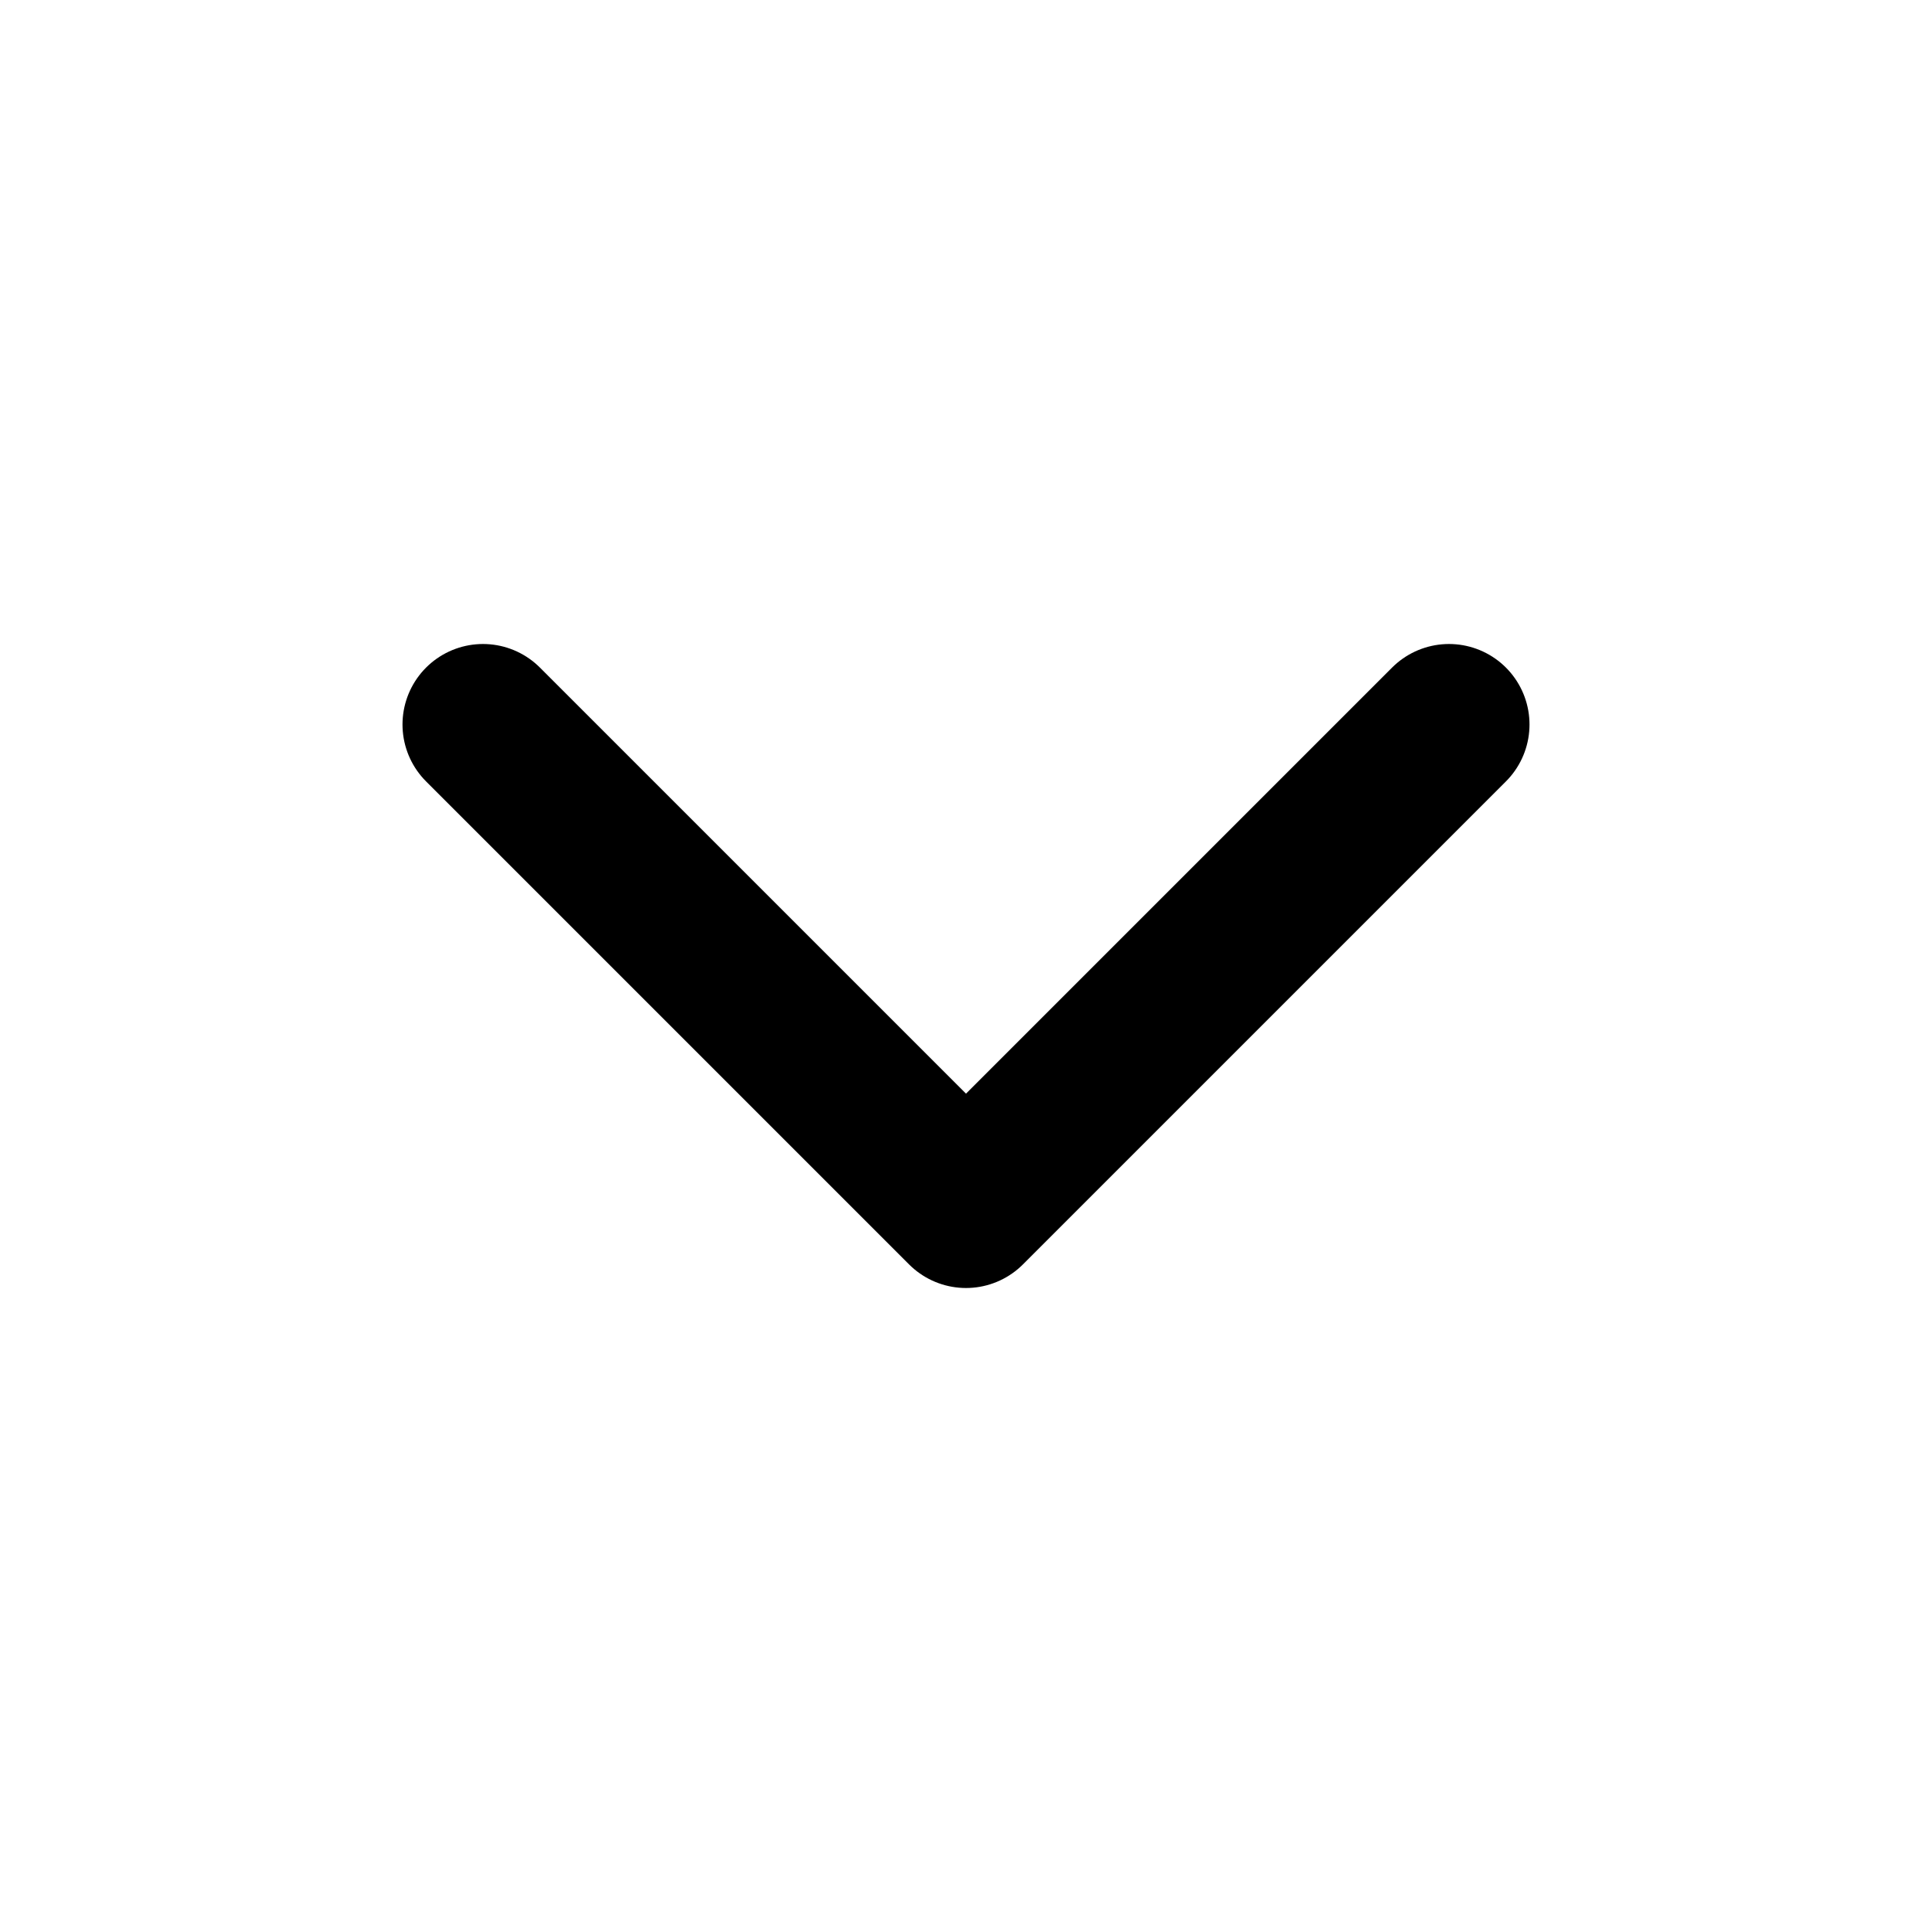
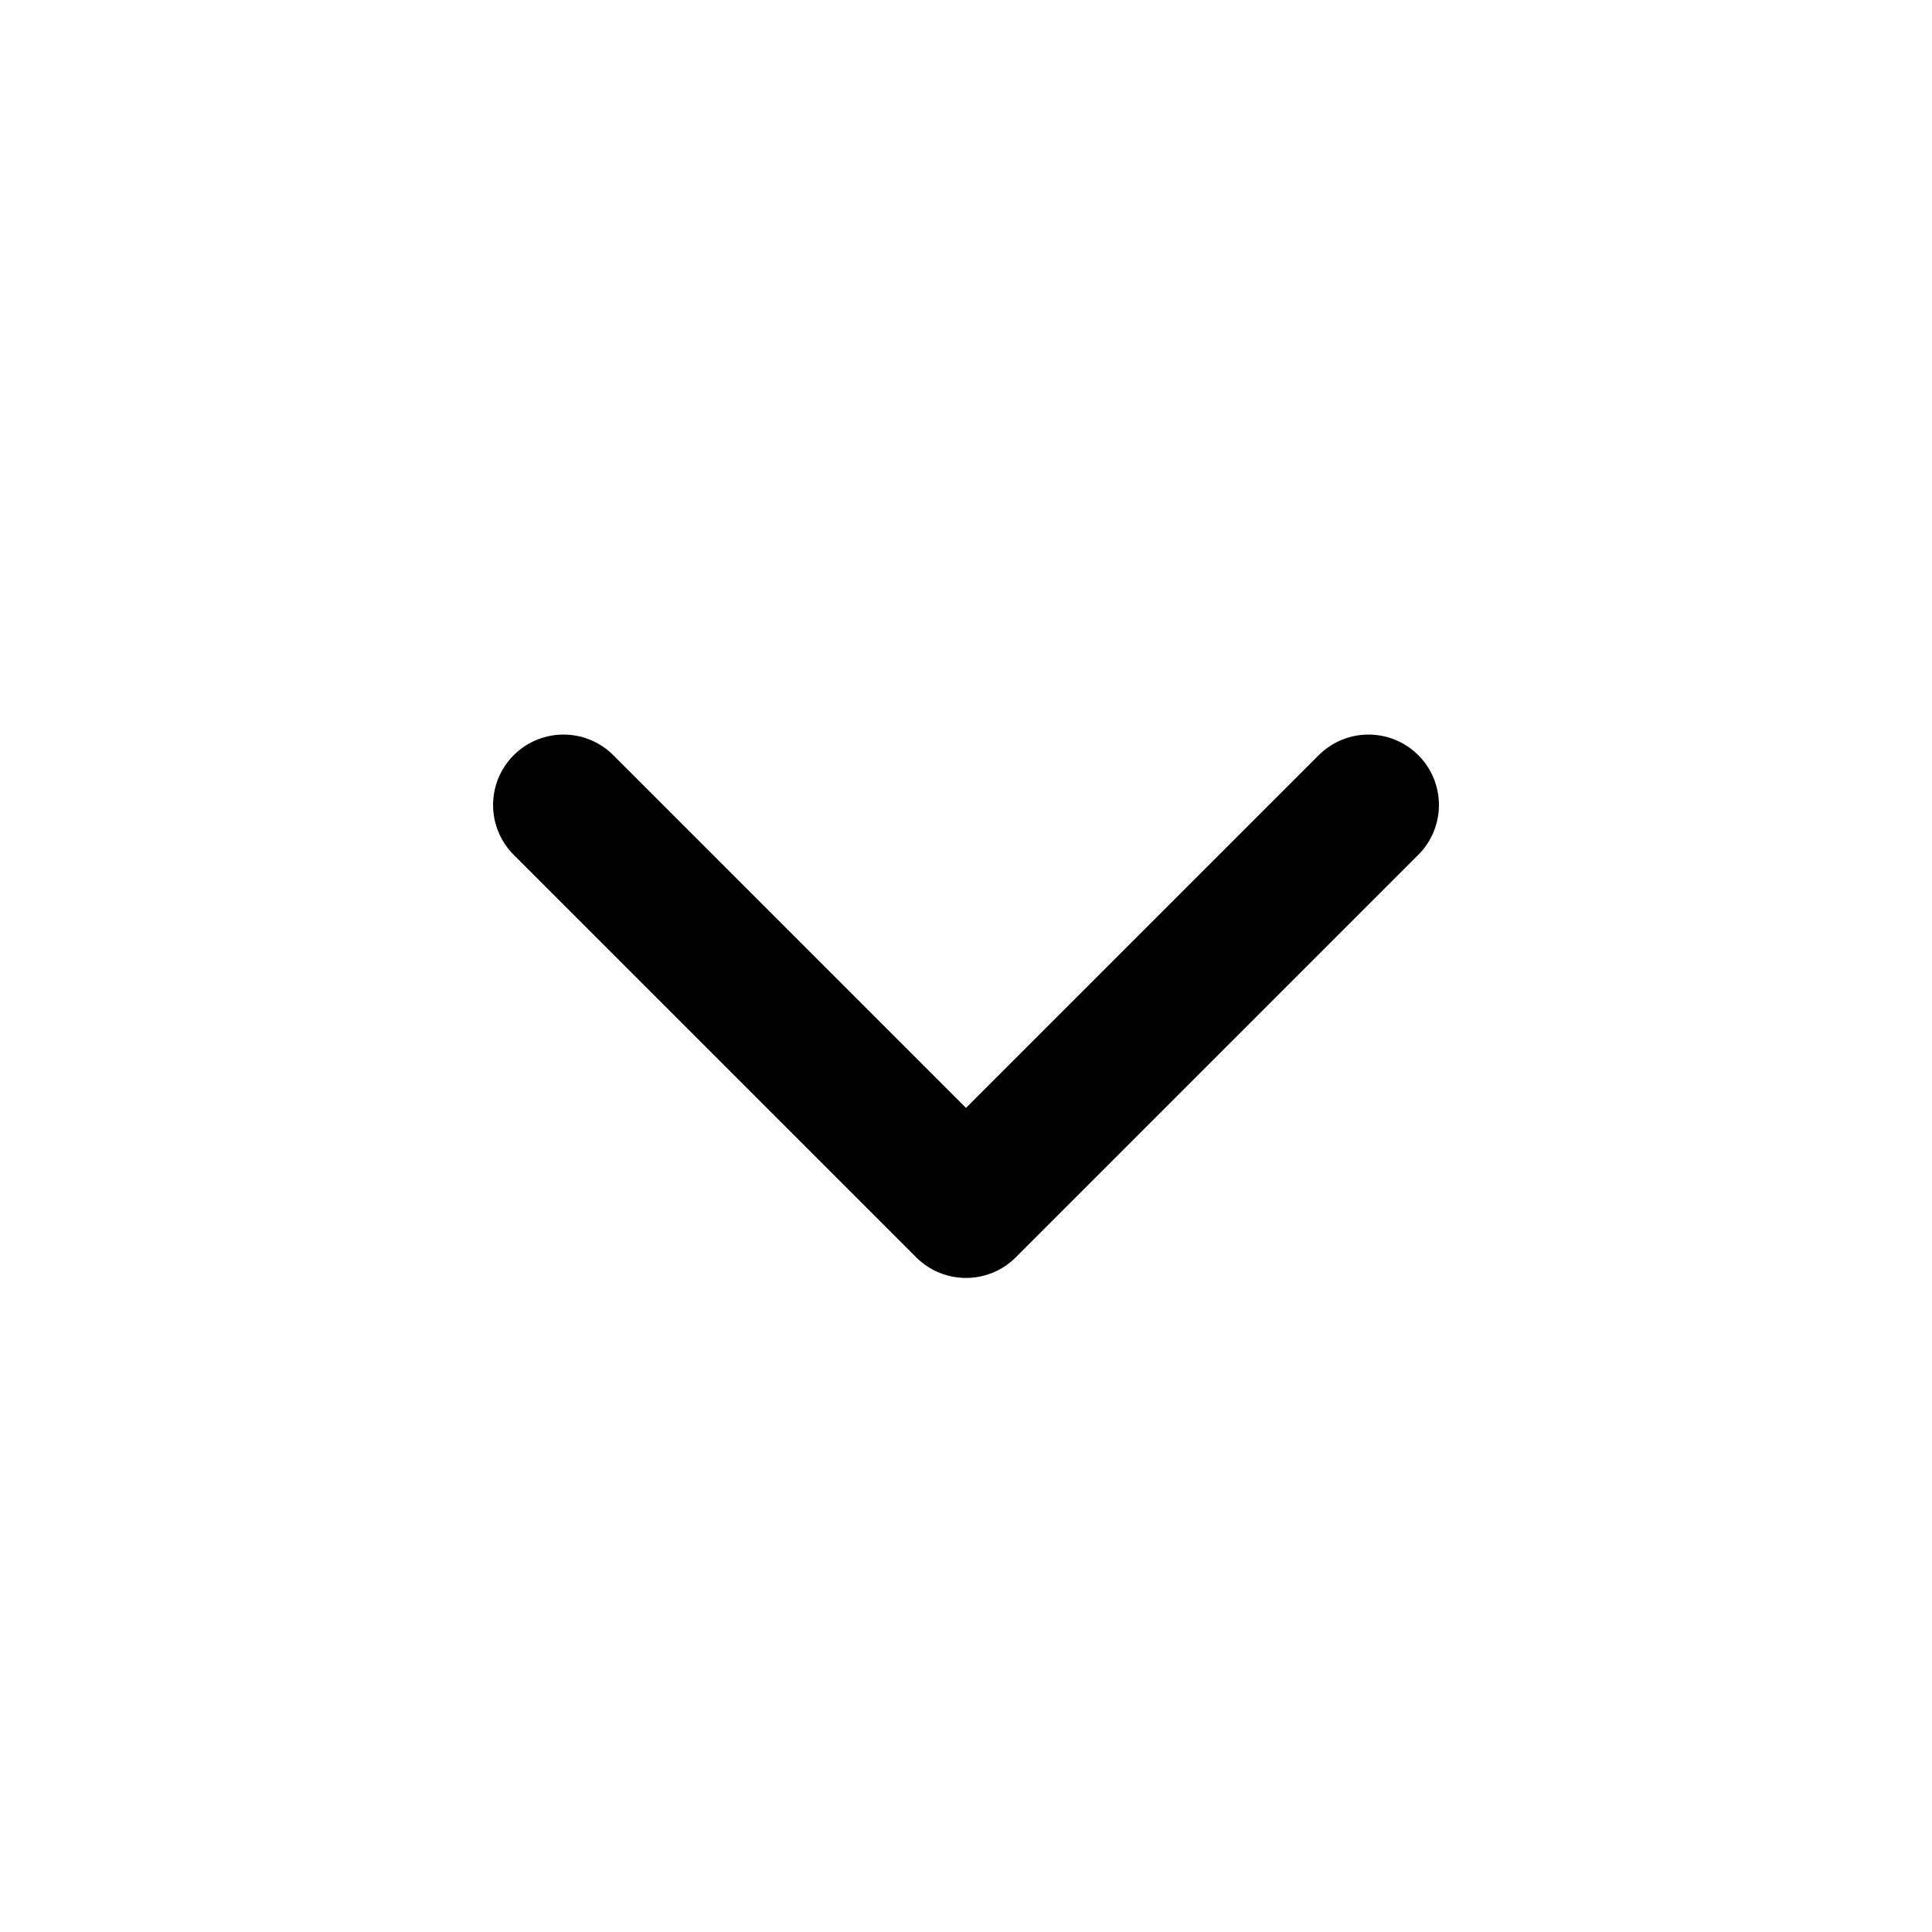
- <svg xmlns="http://www.w3.org/2000/svg" class="lucide lucide-chevron-down" width="24" height="24" viewBox="0 0 24 24" fill="none" stroke="currentColor" stroke-width="2" stroke-linecap="round" stroke-linejoin="round">
-   <path d="m6 9 6 6 6-6" />
+ <svg xmlns="http://www.w3.org/2000/svg" width="24" height="24" viewBox="0 0 24 24" fill="none" stroke="currentColor" stroke-width="1.75" stroke-linecap="round" stroke-linejoin="round">
+   <path d="M7 10l5 5 5-5" />
</svg>
